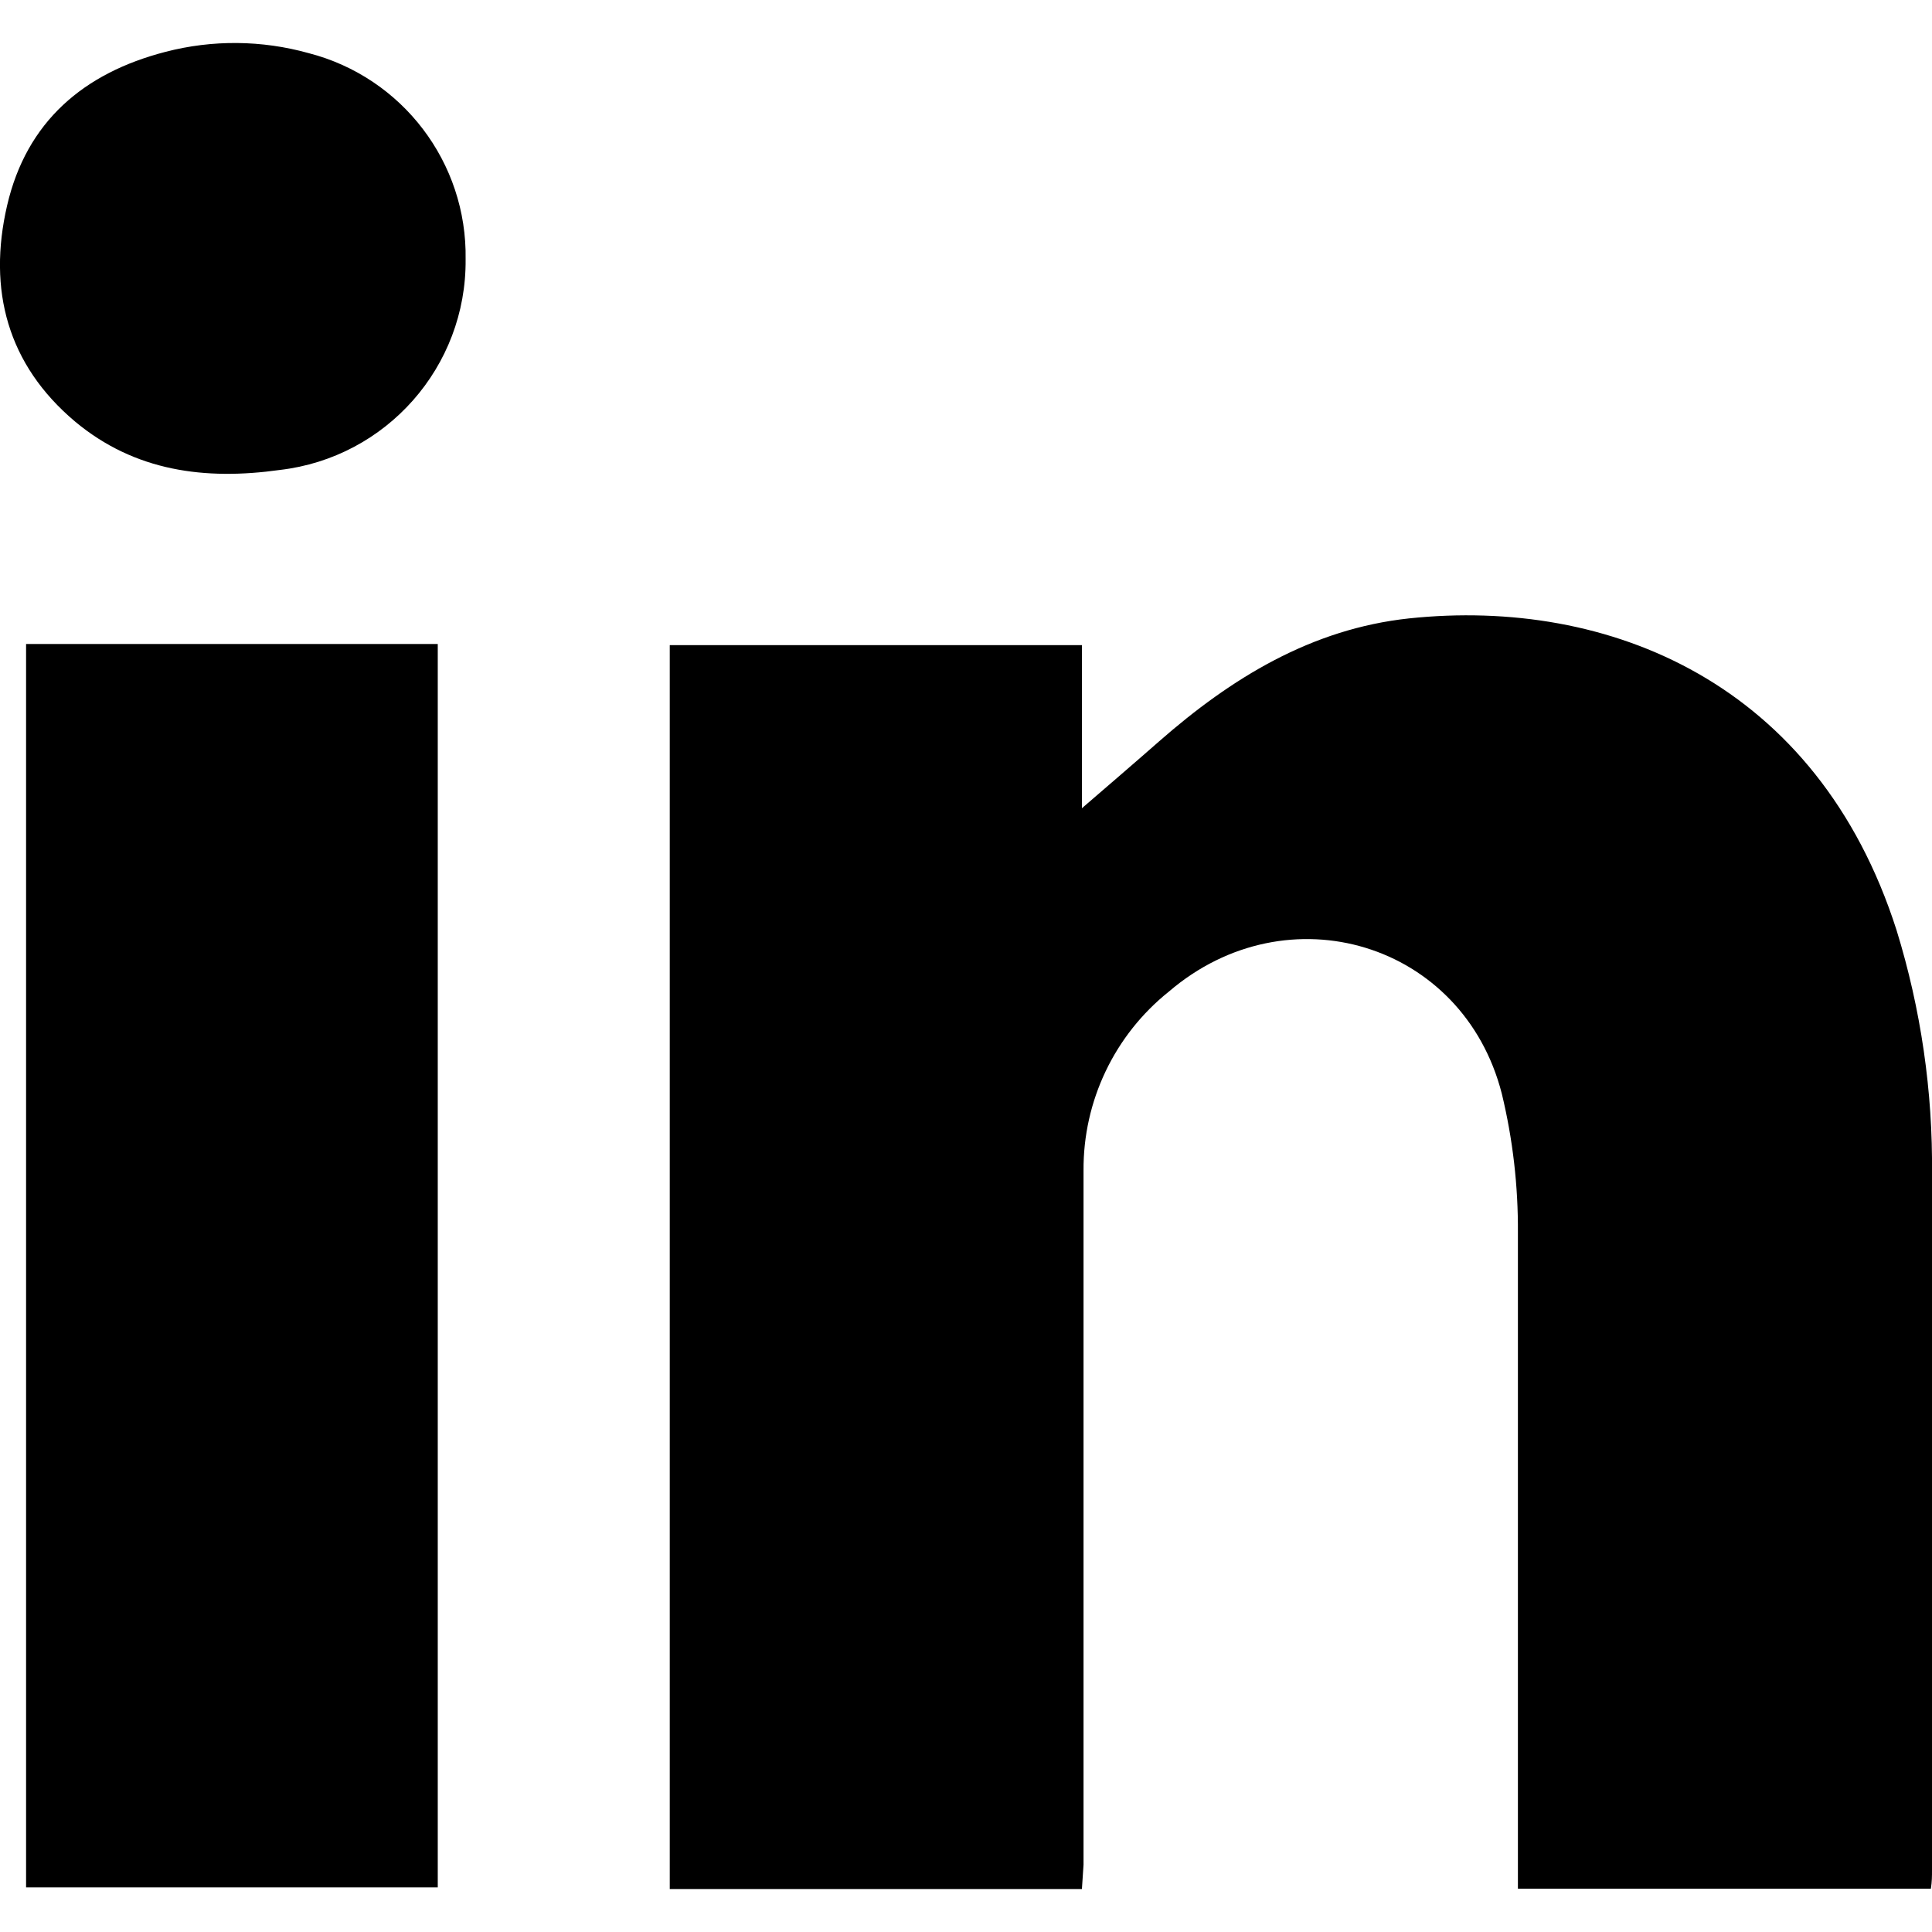
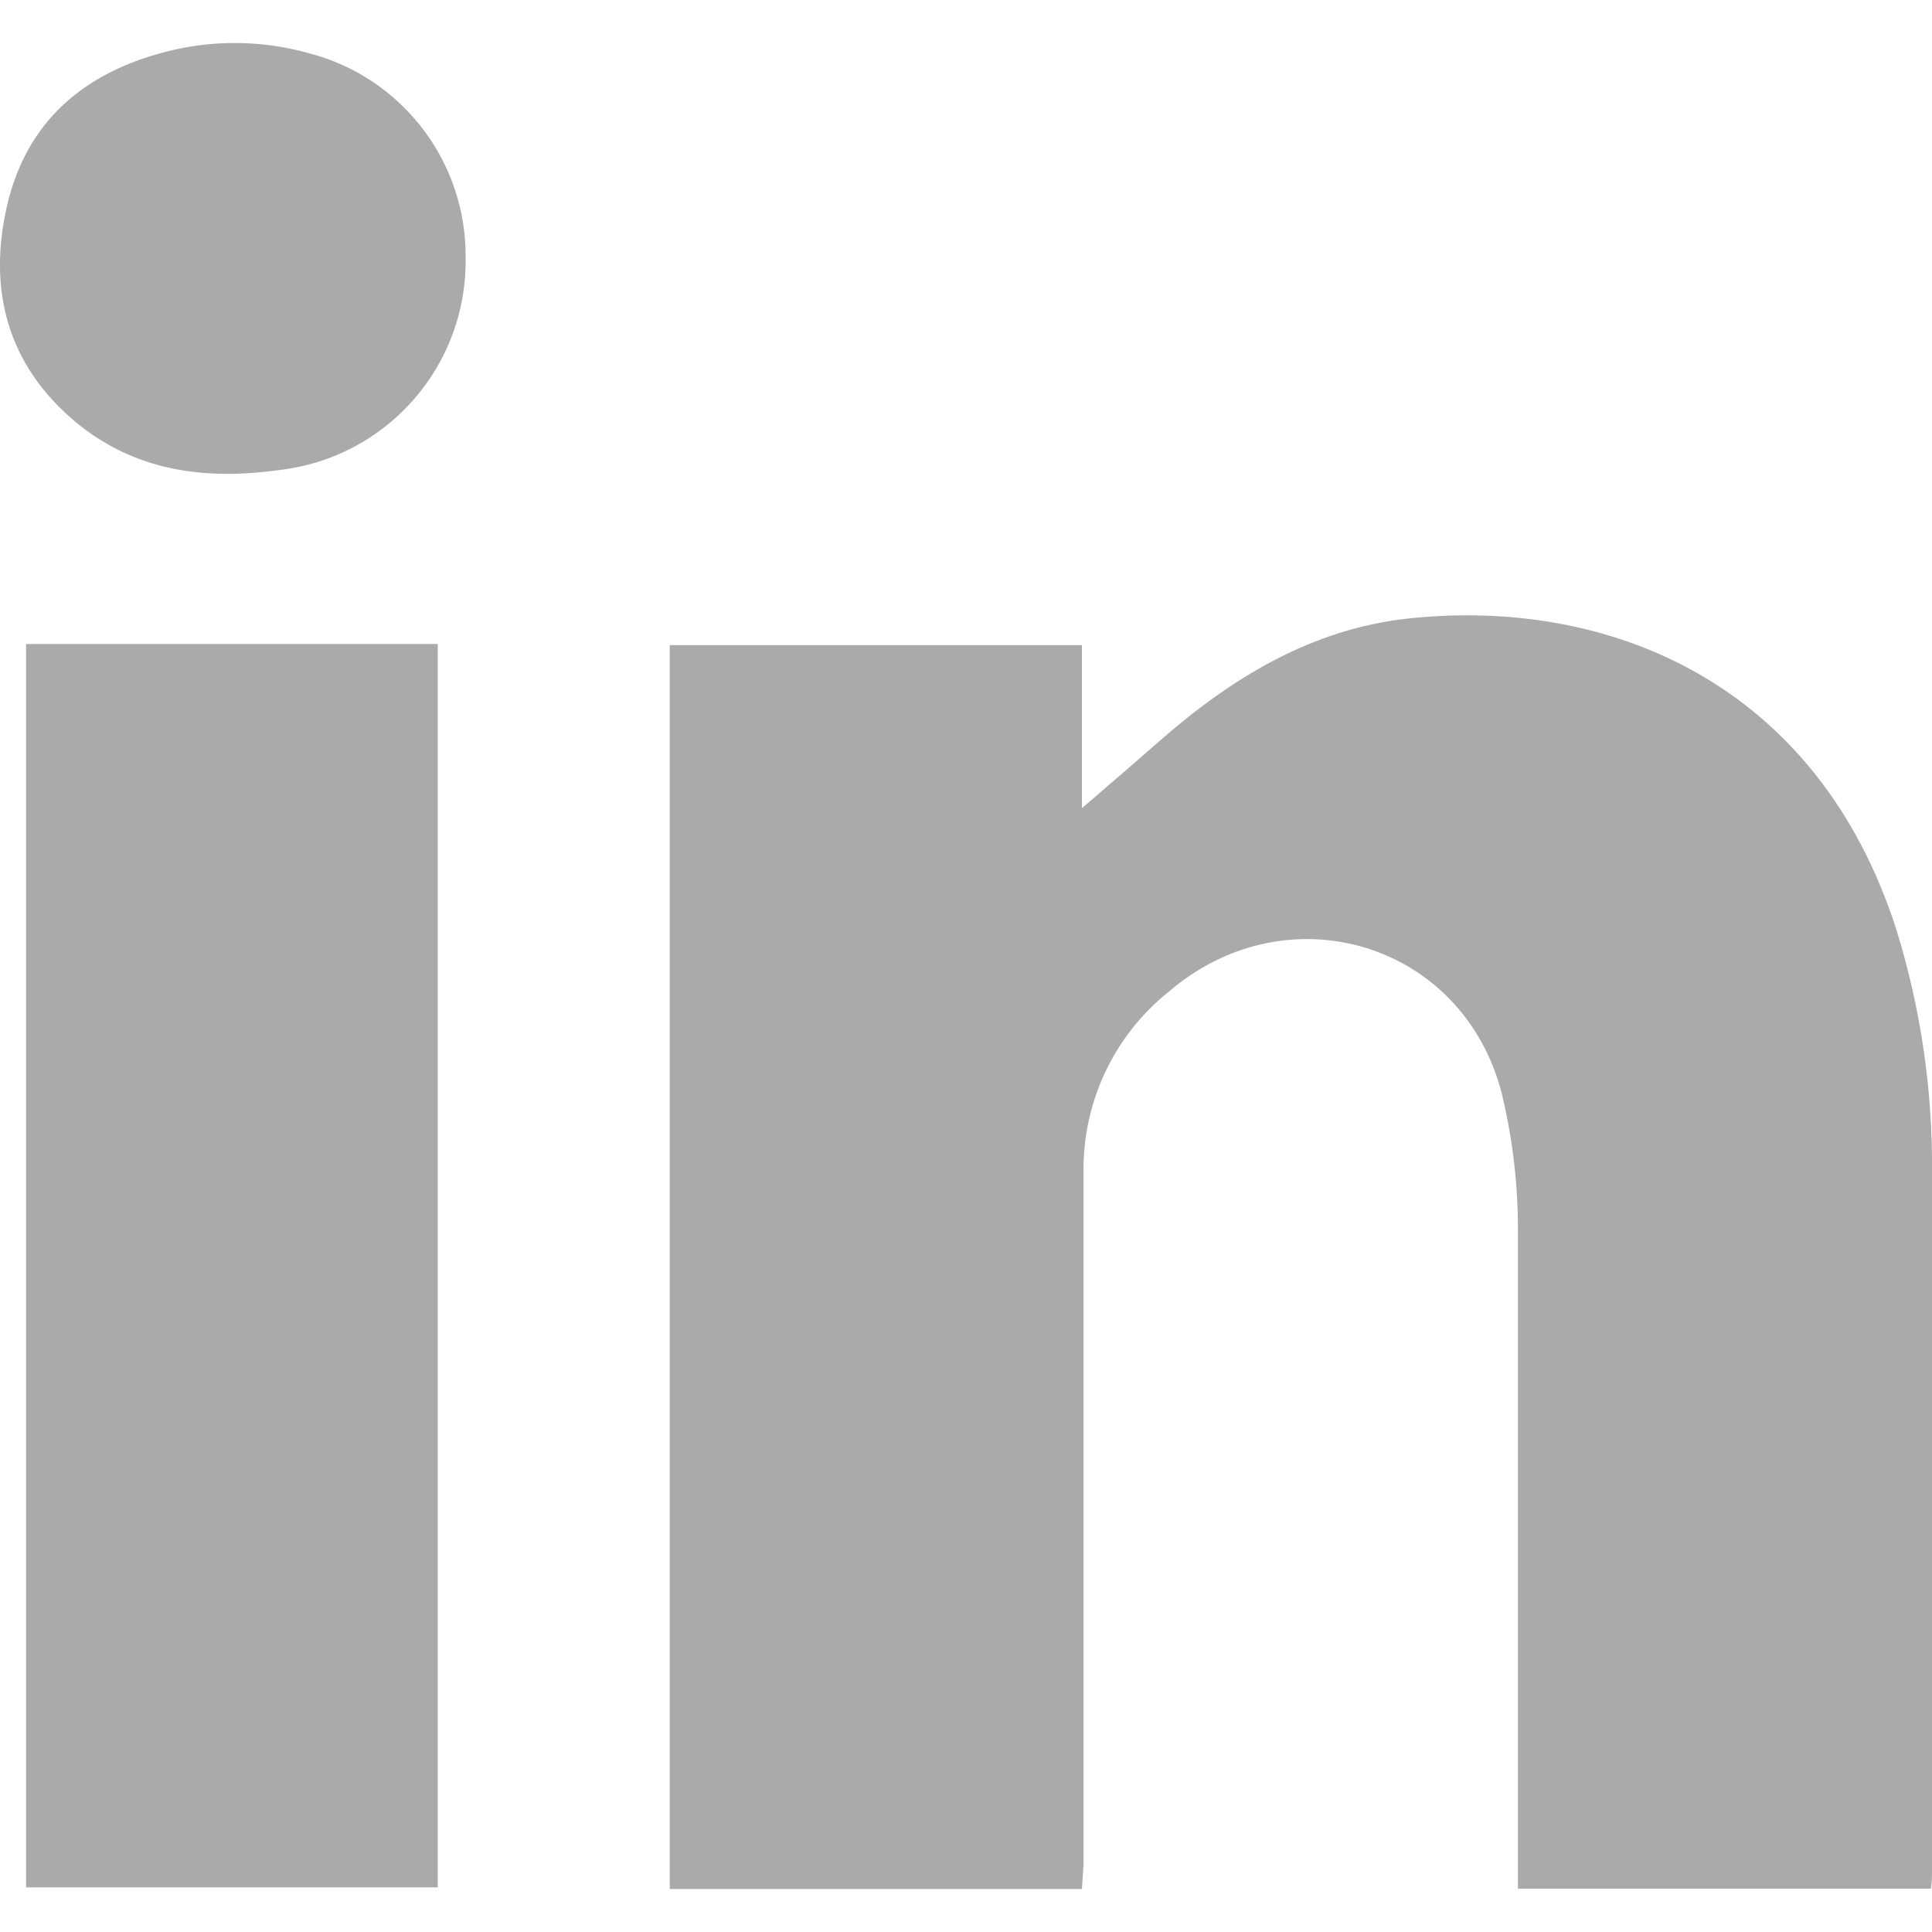
- <svg xmlns="http://www.w3.org/2000/svg" viewBox="0 0 120 120">
-   <g id="LinkedIn">
-     <g id="LinkedIn-2" data-name="LinkedIn">
+ <svg xmlns="http://www.w3.org/2000/svg" viewBox="0 0 120 120" height="25px" width="25px" style="margin-bottom: 7px">
+   <style type="text/css">
+     .linkedin-icon {fill:#AAAAAA;}
+     .linkedin-icon:hover {fill:#0E76A8;}
+   </style>
+   <a href="https://www.linkedin.com/in/diegoflopezr/" target="_blank">
+     <g class="linkedin-icon">
      <path d="M67.2,117.33H41.6V40.07H67.2V50.2c1.47-1.27,3.13-2.69,4.78-4.14,4.49-3.94,9.47-7,15.54-7.65,12.42-1.31,25.37,4,30.28,19.37A49.54,49.54,0,0,1,120,72.92q0,21.61,0,43.24c0,.36,0,.72-.07,1.15H94.28V115.8c0-13.07,0-26.15,0-39.23a35.76,35.76,0,0,0-1-8.64c-2.4-9.38-13.29-12.67-20.68-6.34a14.11,14.11,0,0,0-5.3,11.12c0,6.42,0,12.83,0,19.24q0,11.94,0,23.87Z" />
      <path d="M1.62,40H27.19v77.23H1.62Z" />
      <path d="M28.92,16.11A13.05,13.05,0,0,1,17.38,29.19c-4.64.65-9,.09-12.71-3C.46,22.65-.77,18,.44,12.77s4.77-8.24,9.84-9.55a17.08,17.08,0,0,1,8.89.08A13,13,0,0,1,28.92,16.11Z" />
    </g>
-   </g>
+   </a>
</svg>
